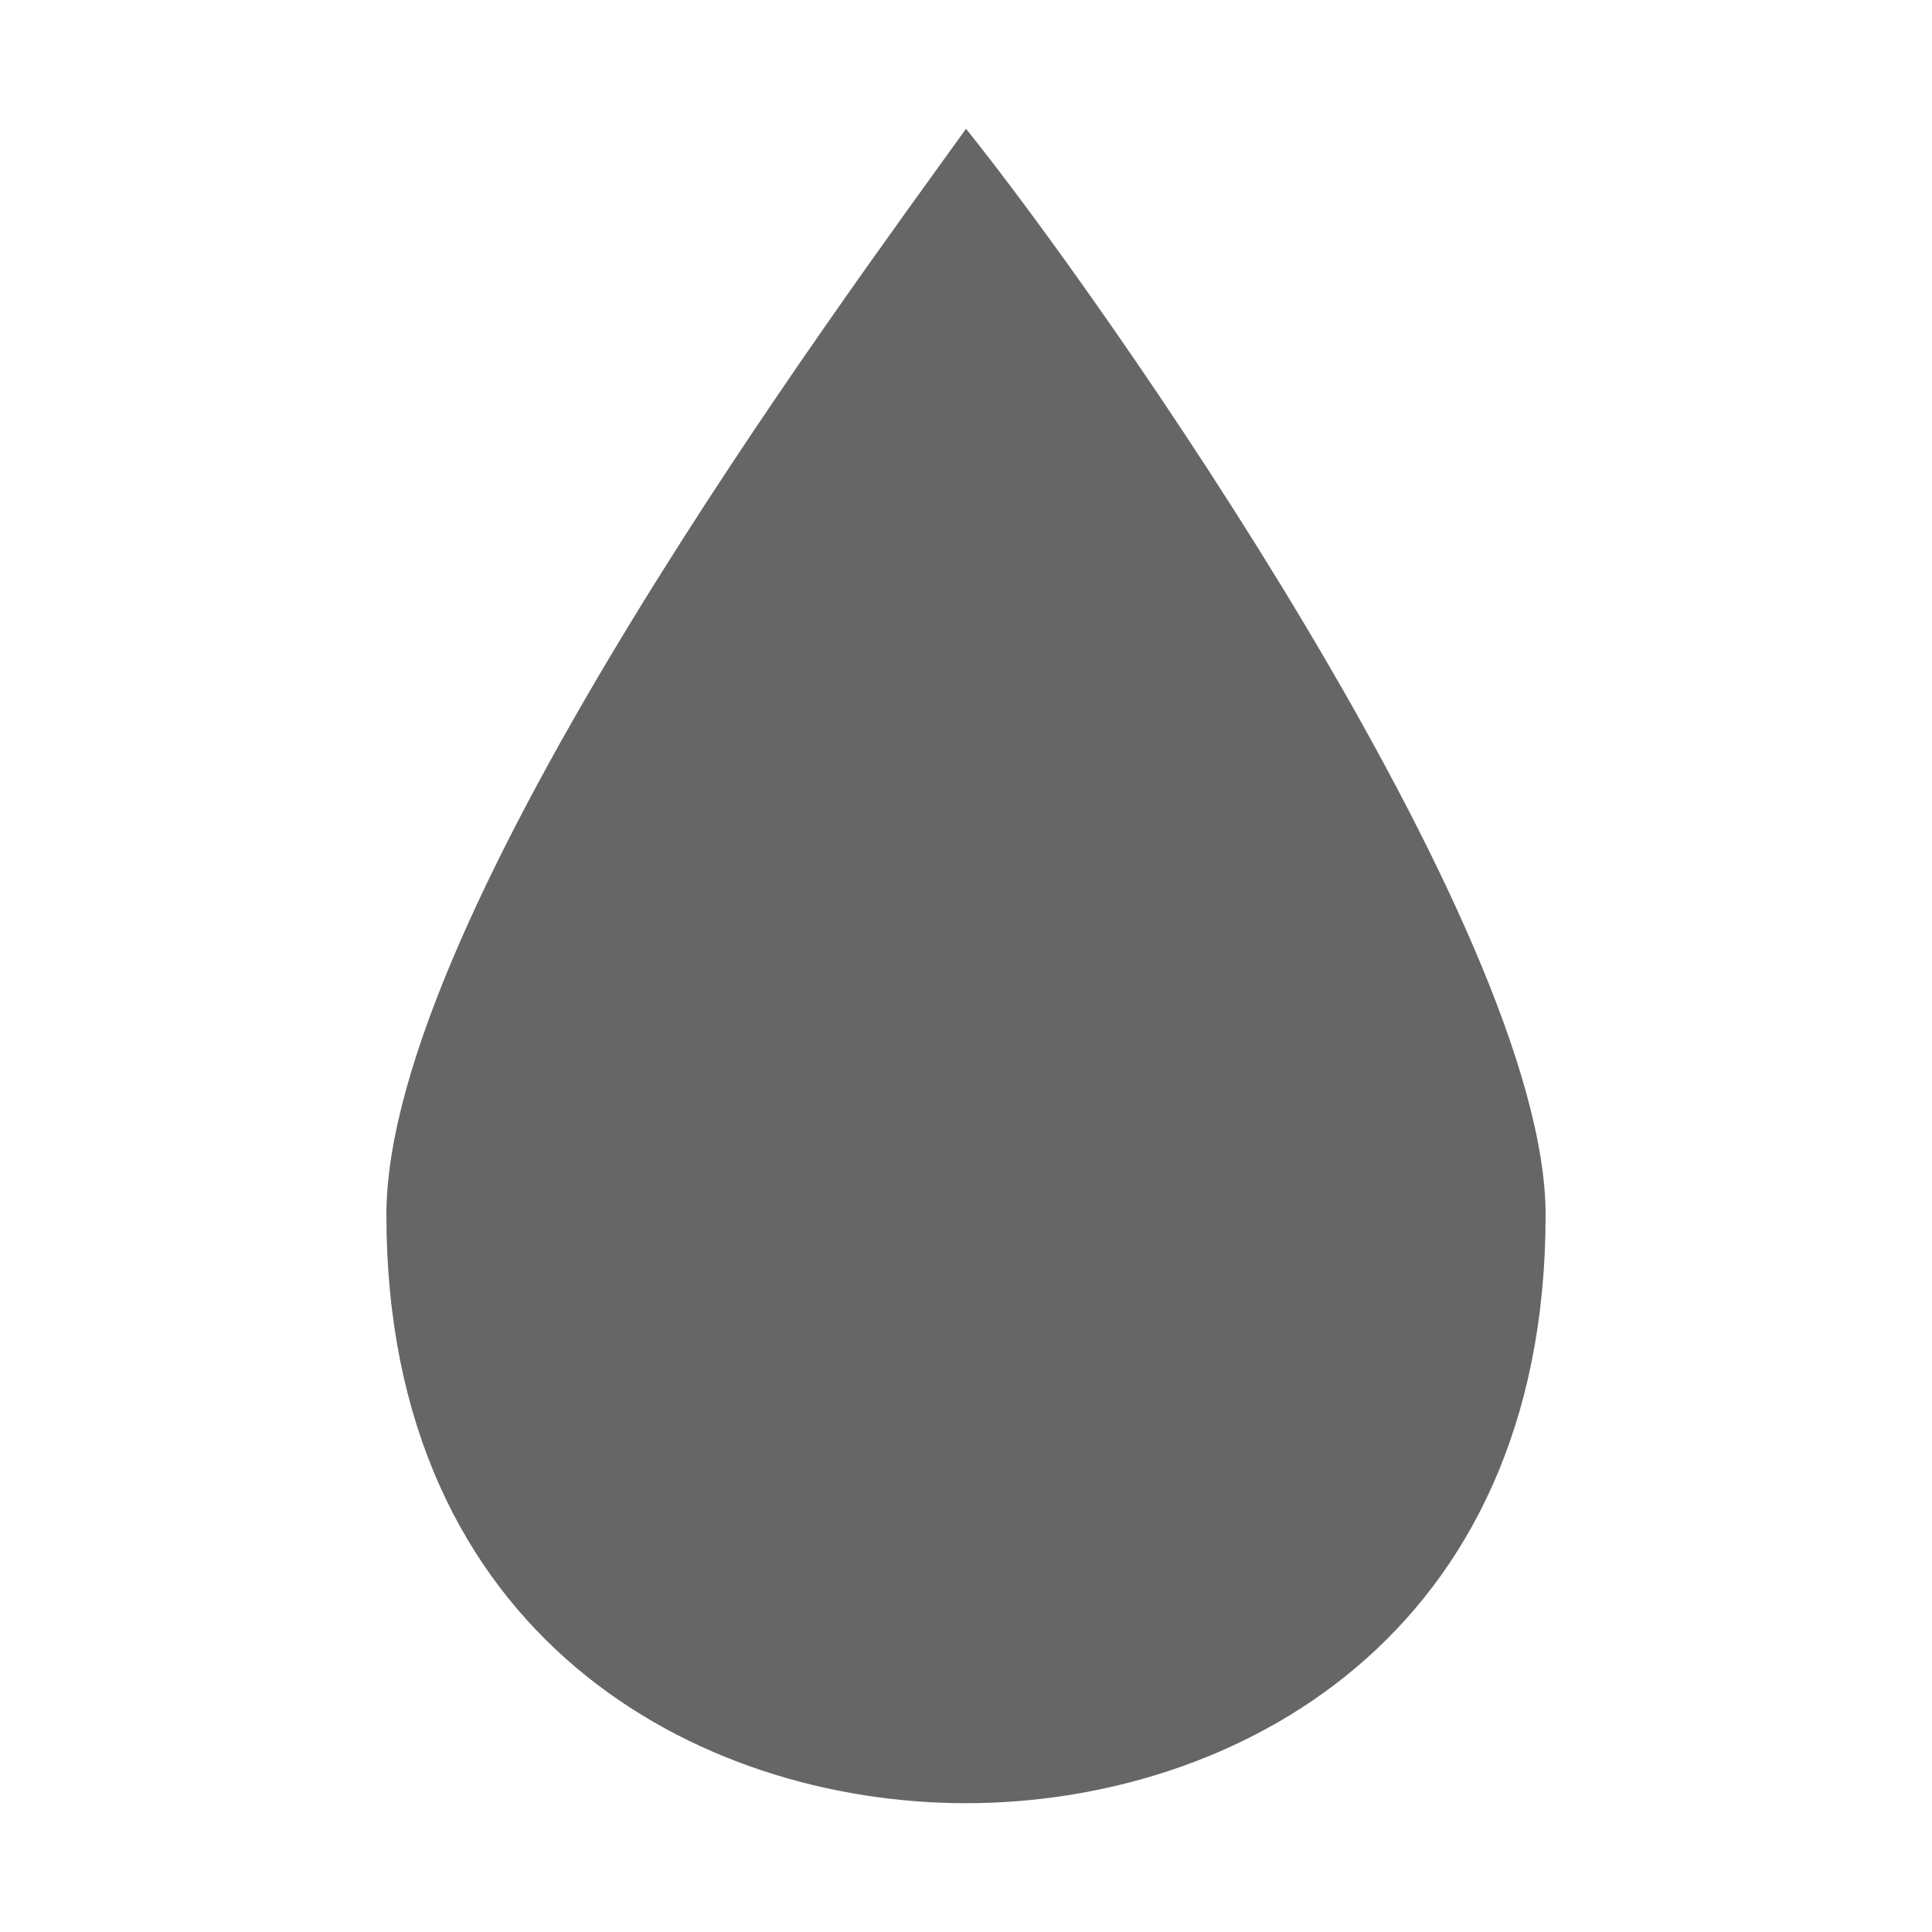
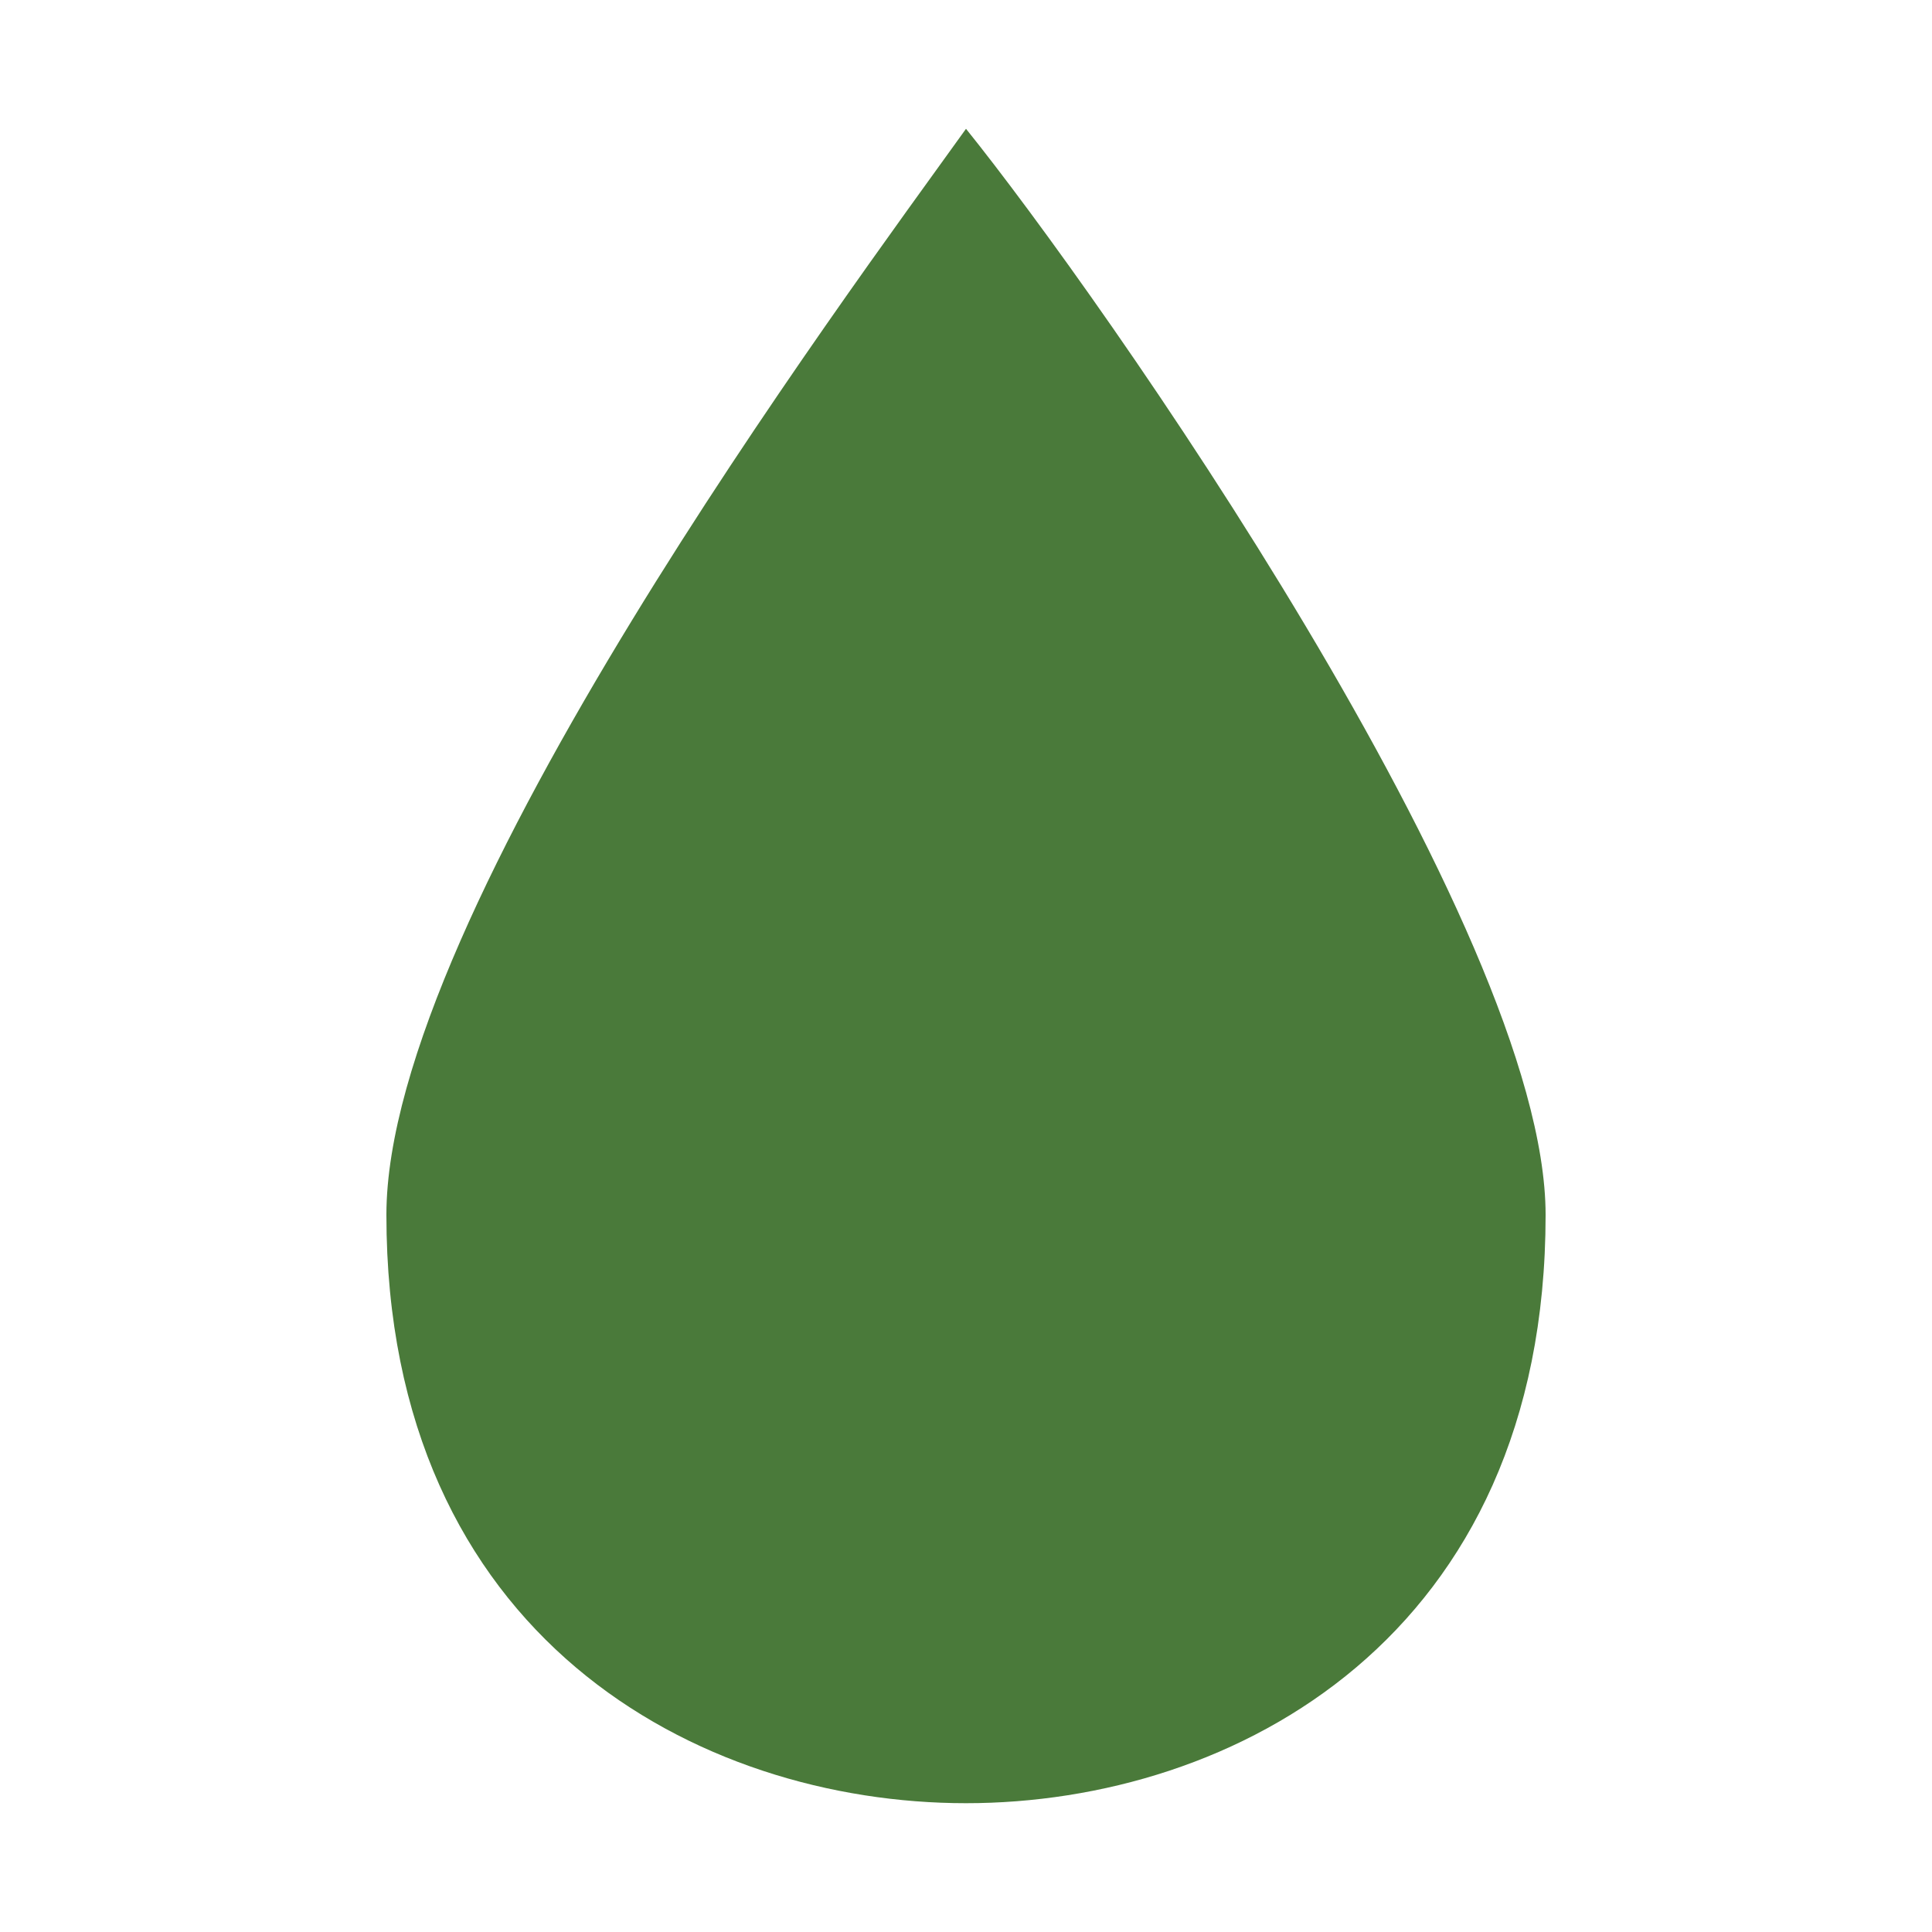
- <svg xmlns="http://www.w3.org/2000/svg" fill="#666666" width="15" height="15" viewBox="0 0 15 15">
+ <svg xmlns="http://www.w3.org/2000/svg" fill="#4a7a3a" width="15" height="15" viewBox="0 0 15 15">
  <path d="M7.5 14C9.577 14 12 12.712 12 9.432C12 7.207 8.538 2.288 7.5 1C6.577 2.288 3 7.09 3 9.432C3 12.712 5.423 14 7.5 14Z" />
</svg>
